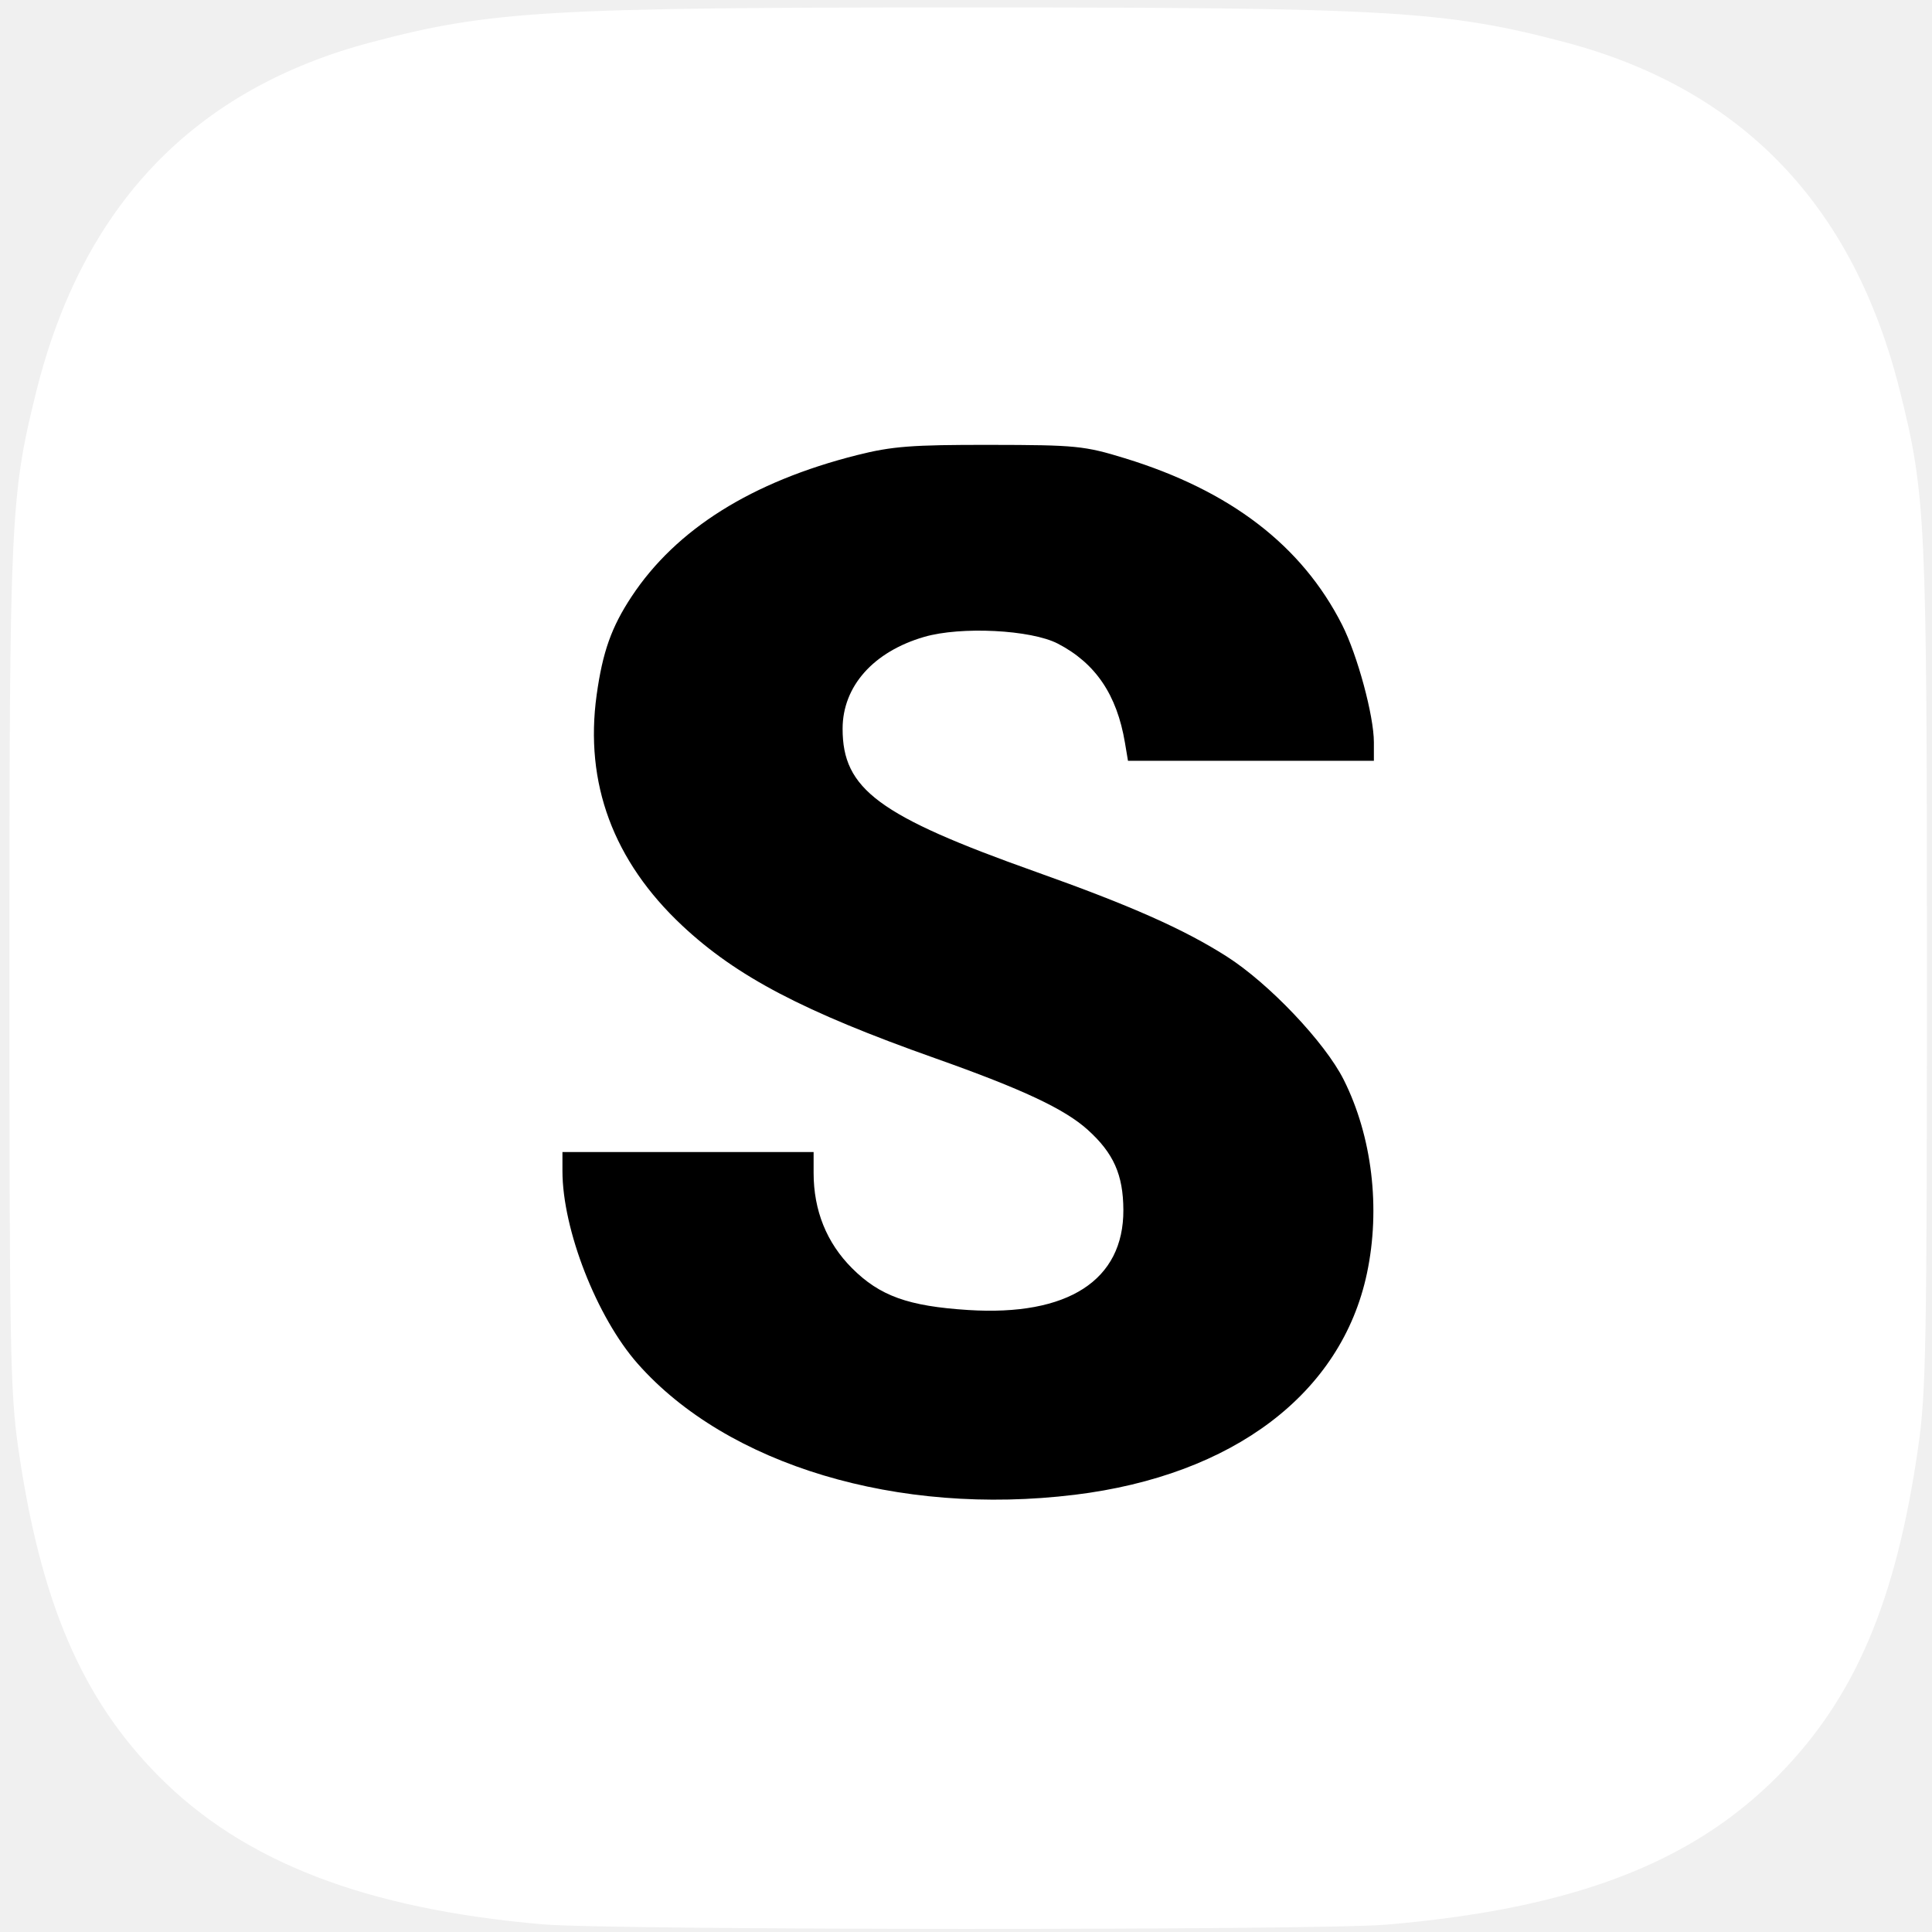
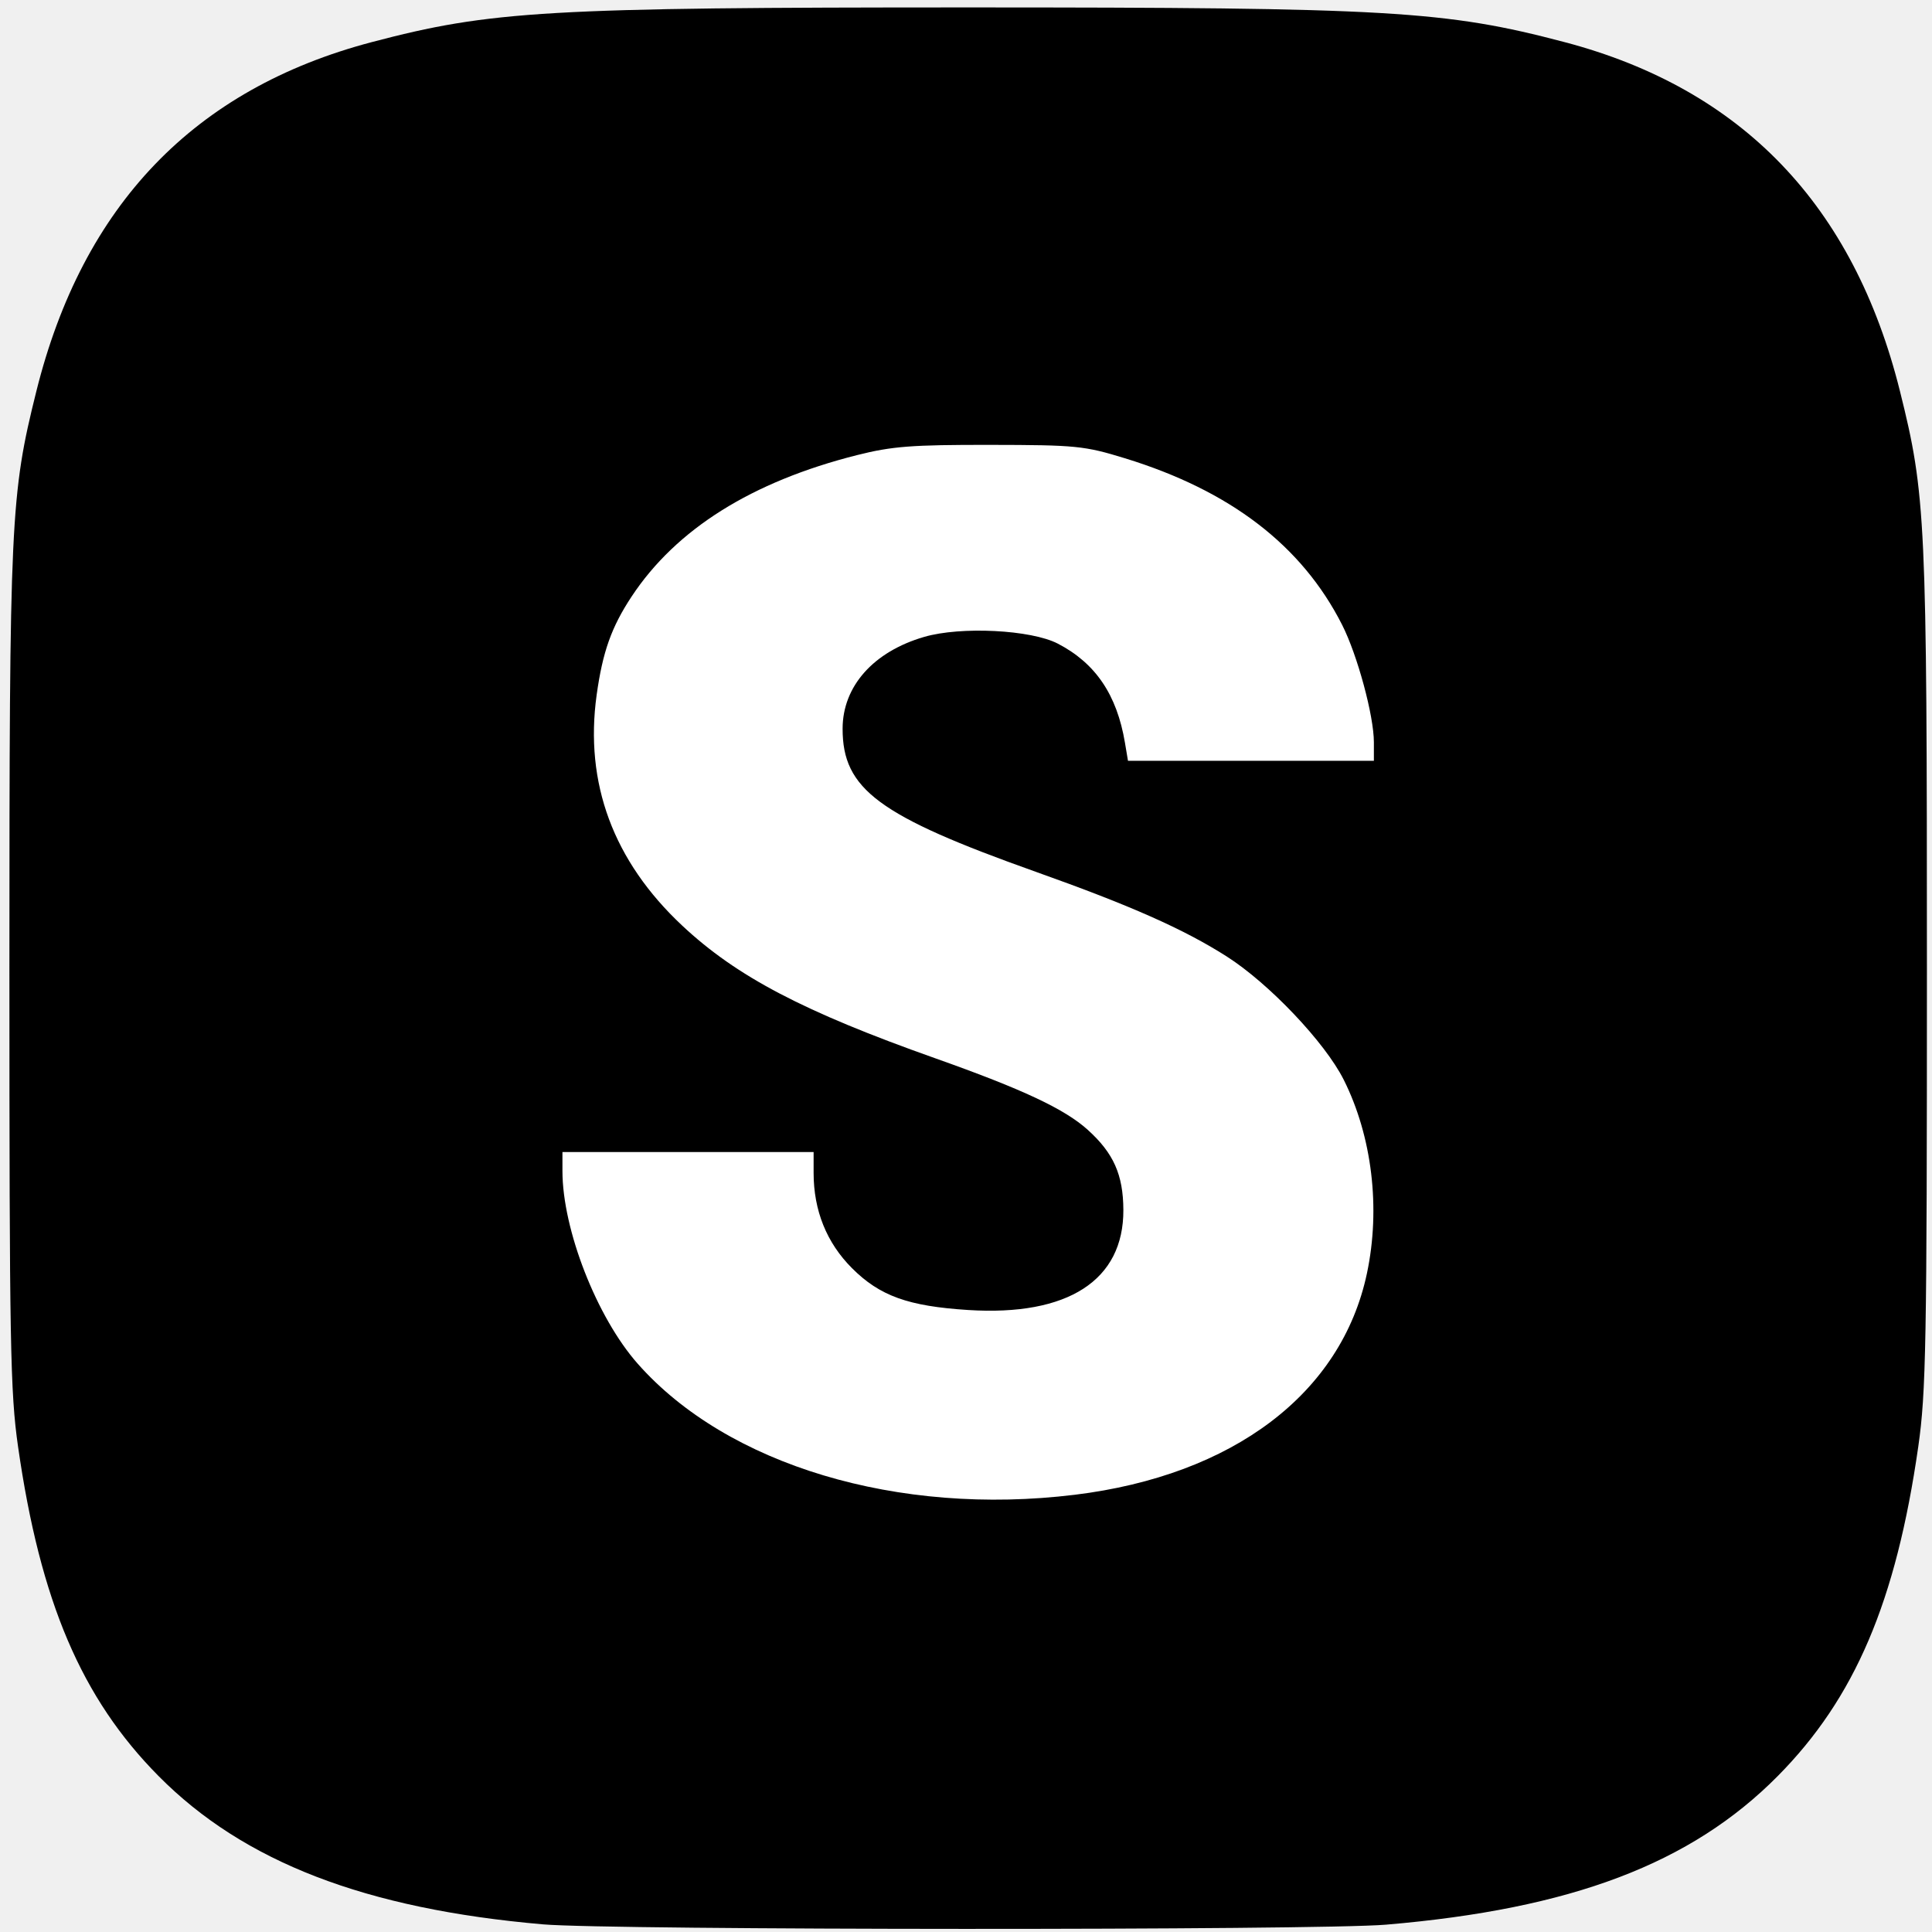
<svg xmlns="http://www.w3.org/2000/svg" width="533.333" height="533.333">
  <style>
        path {
+             fill: black;
+         }
+ 
+         #rect {
            fill: white;
-         }
-         #rect {
-             fill: black;
        }

        @media (prefers-color-scheme: dark) {
            path {
-                 fill: black;
+                 fill: white;
            }

            #rect {
-                 fill: white;
+                 fill: black;
            }
        }
    </style>
  <g>
    <rect id="rect" width="266.901" height="314.077" x="133.216" y="112.427" />
    <path d="M 149.93,531.225 C 100.899,526.977 67.261,514.003 43.77,490.281 22.489,468.788 11.114,442.124 4.985,399.356 c -2.149,-14.995 -2.389,-28.233 -2.389,-132 0,-124.126 0.308,-130.723 7.434,-159.333 12.799,-51.387 43.622,-83.483 92.566,-96.389 32.913,-8.679 48.453,-9.583 164.667,-9.583 116.214,0 131.754,0.904 164.667,9.583 48.944,12.906 79.767,45.002 92.566,96.389 7.126,28.611 7.434,35.208 7.434,159.333 0,103.767 -0.24,117.005 -2.389,132 -6.129,42.767 -17.504,69.432 -38.785,90.924 -23.955,24.192 -56.915,36.695 -108.159,41.029 -18.966,1.604 -213.999,1.534 -232.667,-0.084 z M 296.632,412.642 c 43.817,-5.357 73.688,-27.978 80.714,-61.123 3.81,-17.974 1.426,-37.84 -6.415,-53.465 -5.178,-10.318 -20.642,-26.601 -32.334,-34.046 -11.831,-7.533 -26.553,-14.059 -52.667,-23.346 -43.383,-15.427 -53.344,-22.807 -53.327,-39.507 0.012,-11.706 8.505,-21.262 22.519,-25.34 10.145,-2.952 29.507,-1.973 36.898,1.865 10.41,5.406 16.301,14.102 18.524,27.343 l 0.839,5 h 33.94 33.94 v -5.12 c 0,-7.295 -4.535,-24.059 -8.767,-32.411 -11.094,-21.893 -30.871,-37.061 -59.96,-45.986 -11.214,-3.441 -13.481,-3.666 -37.273,-3.698 -21.559,-0.029 -27.022,0.391 -36.667,2.823 -29.046,7.323 -49.953,20.442 -62.247,39.058 -5.554,8.41 -7.99,15.266 -9.64,27.133 -3.388,24.361 4.595,45.887 23.626,63.702 15.033,14.072 33.463,23.733 69.893,36.637 24.061,8.523 35.676,13.973 42.055,19.736 7.131,6.443 9.778,12.398 9.825,22.1 0.093,19.443 -15.321,29.385 -42.844,27.633 -16.553,-1.054 -24.397,-3.878 -32.063,-11.545 -7.007,-7.007 -10.603,-15.928 -10.603,-26.305 v -5.758 h -34.667 -34.667 v 5.246 c 0,16.141 9.471,40.389 20.774,53.184 24.737,28.004 71.864,42.146 120.594,36.188 z" id="path106" />
  </g>
</svg>
